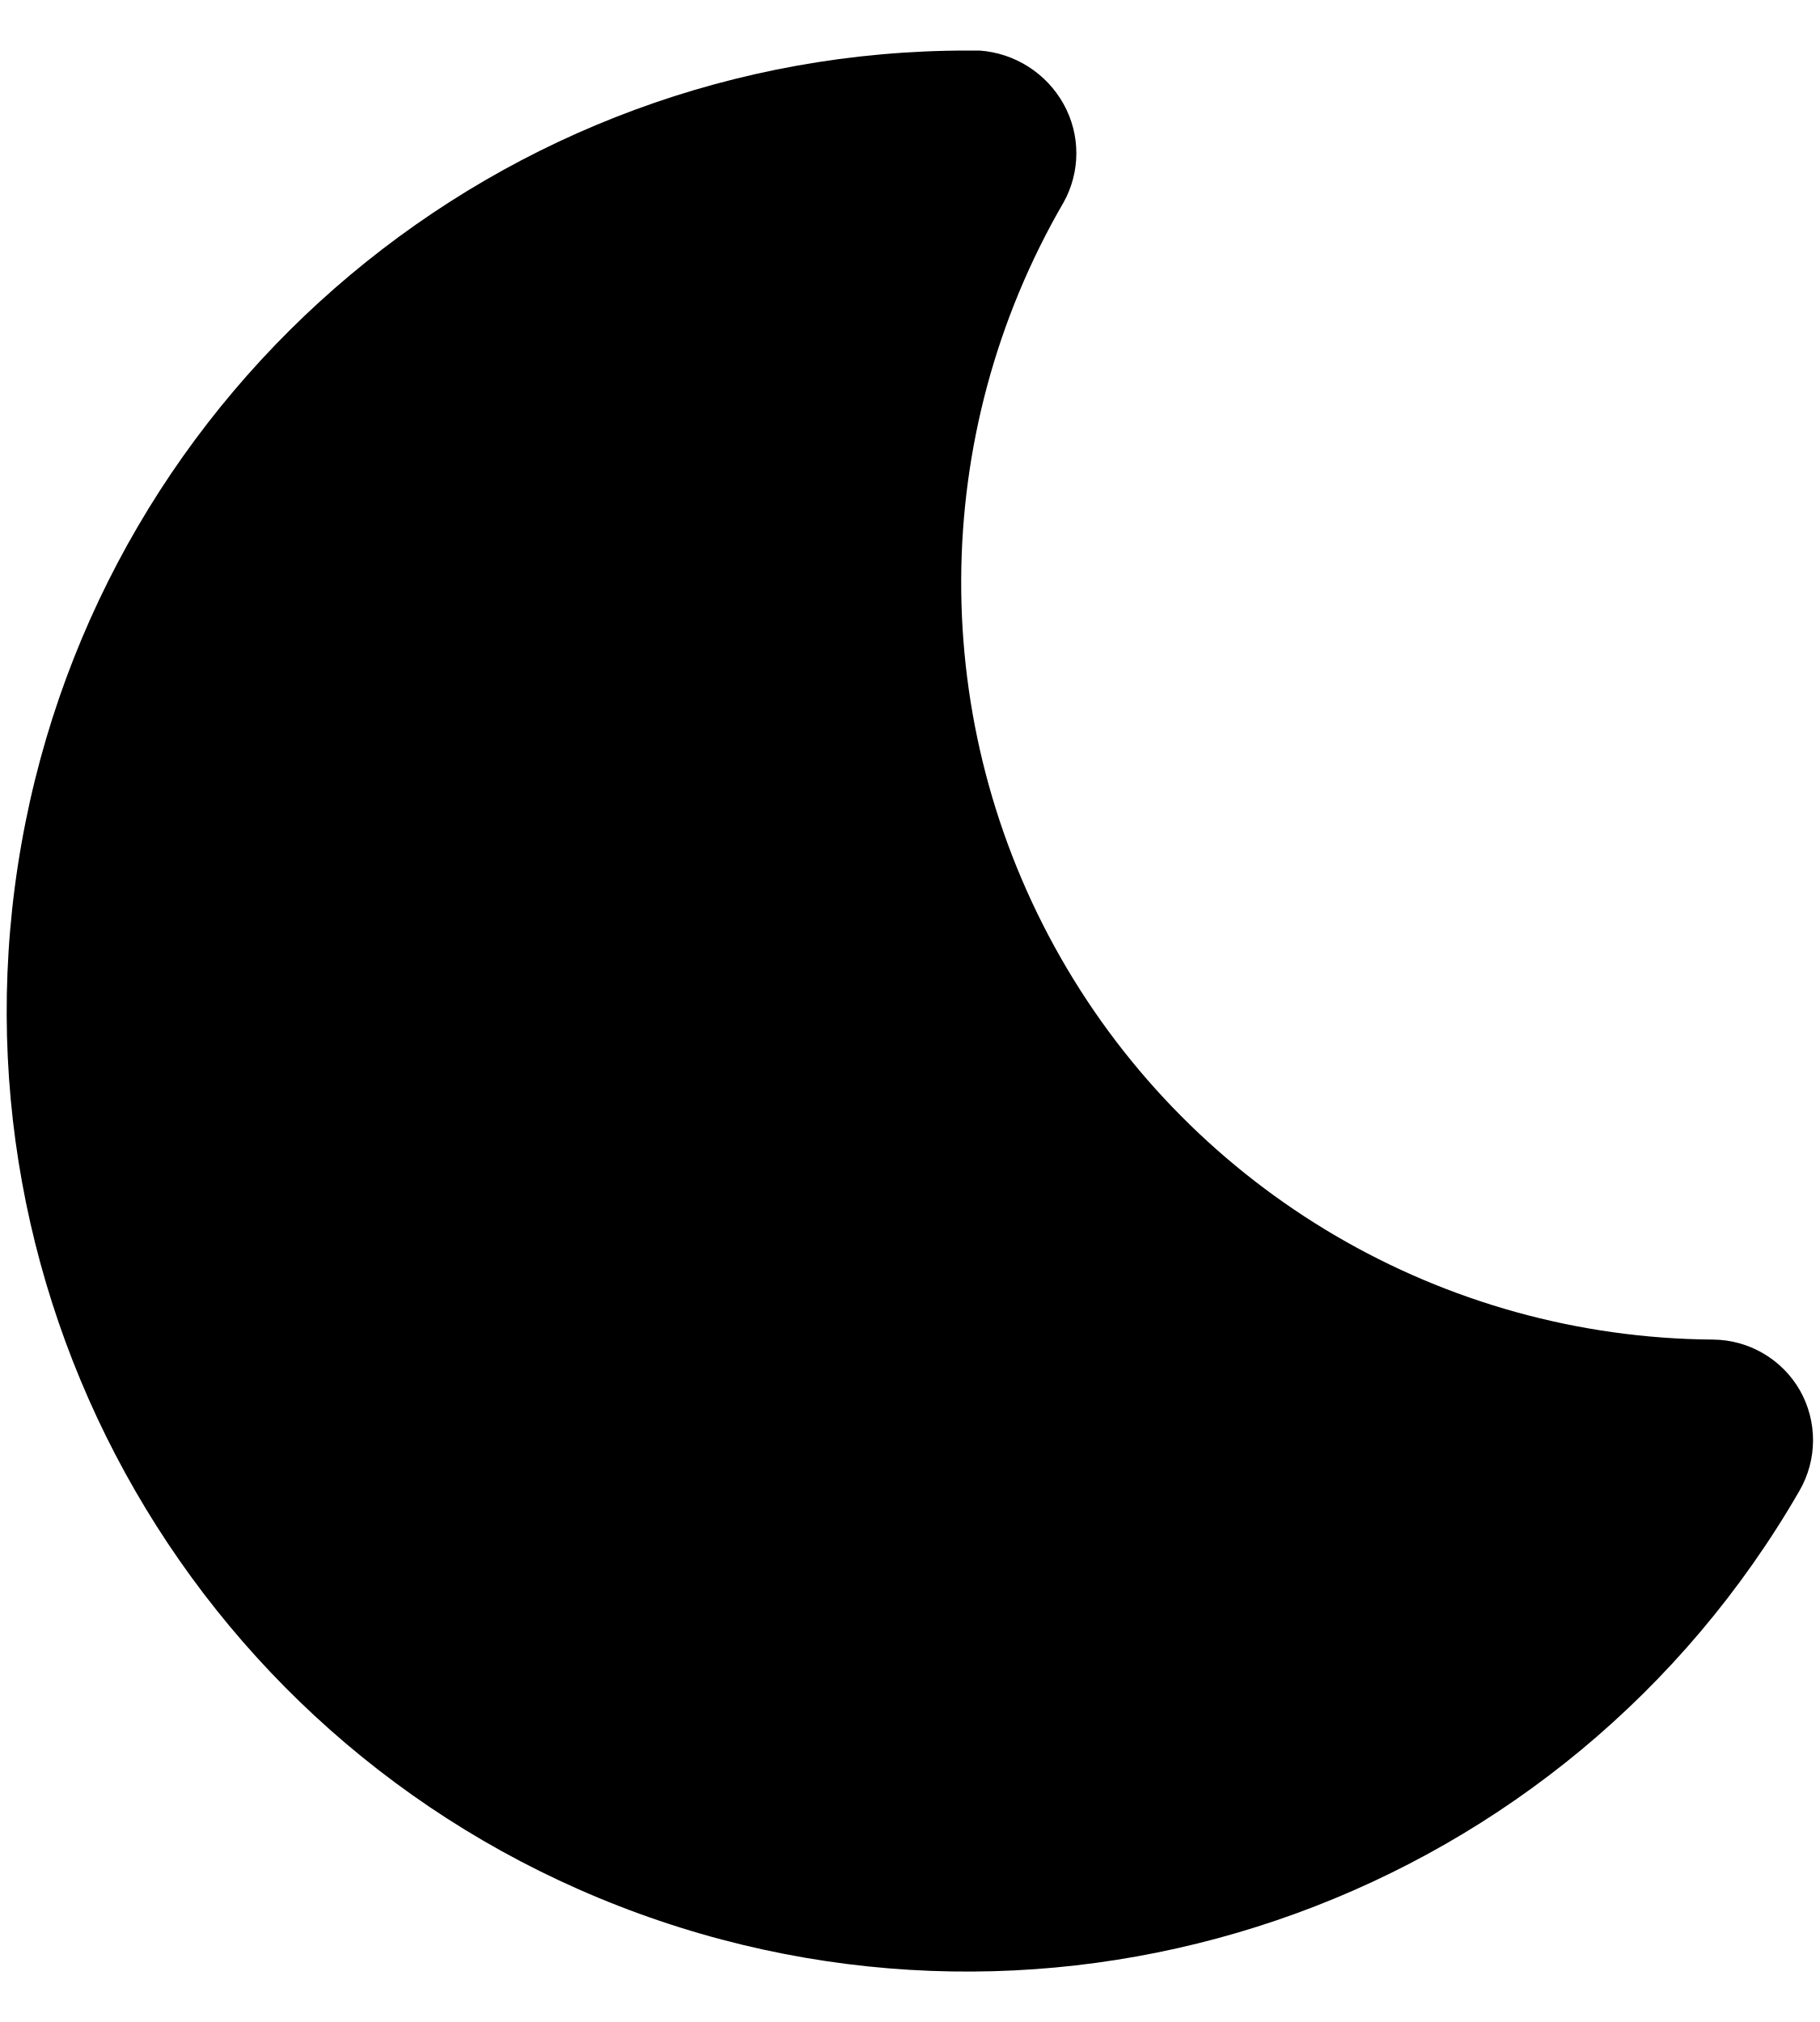
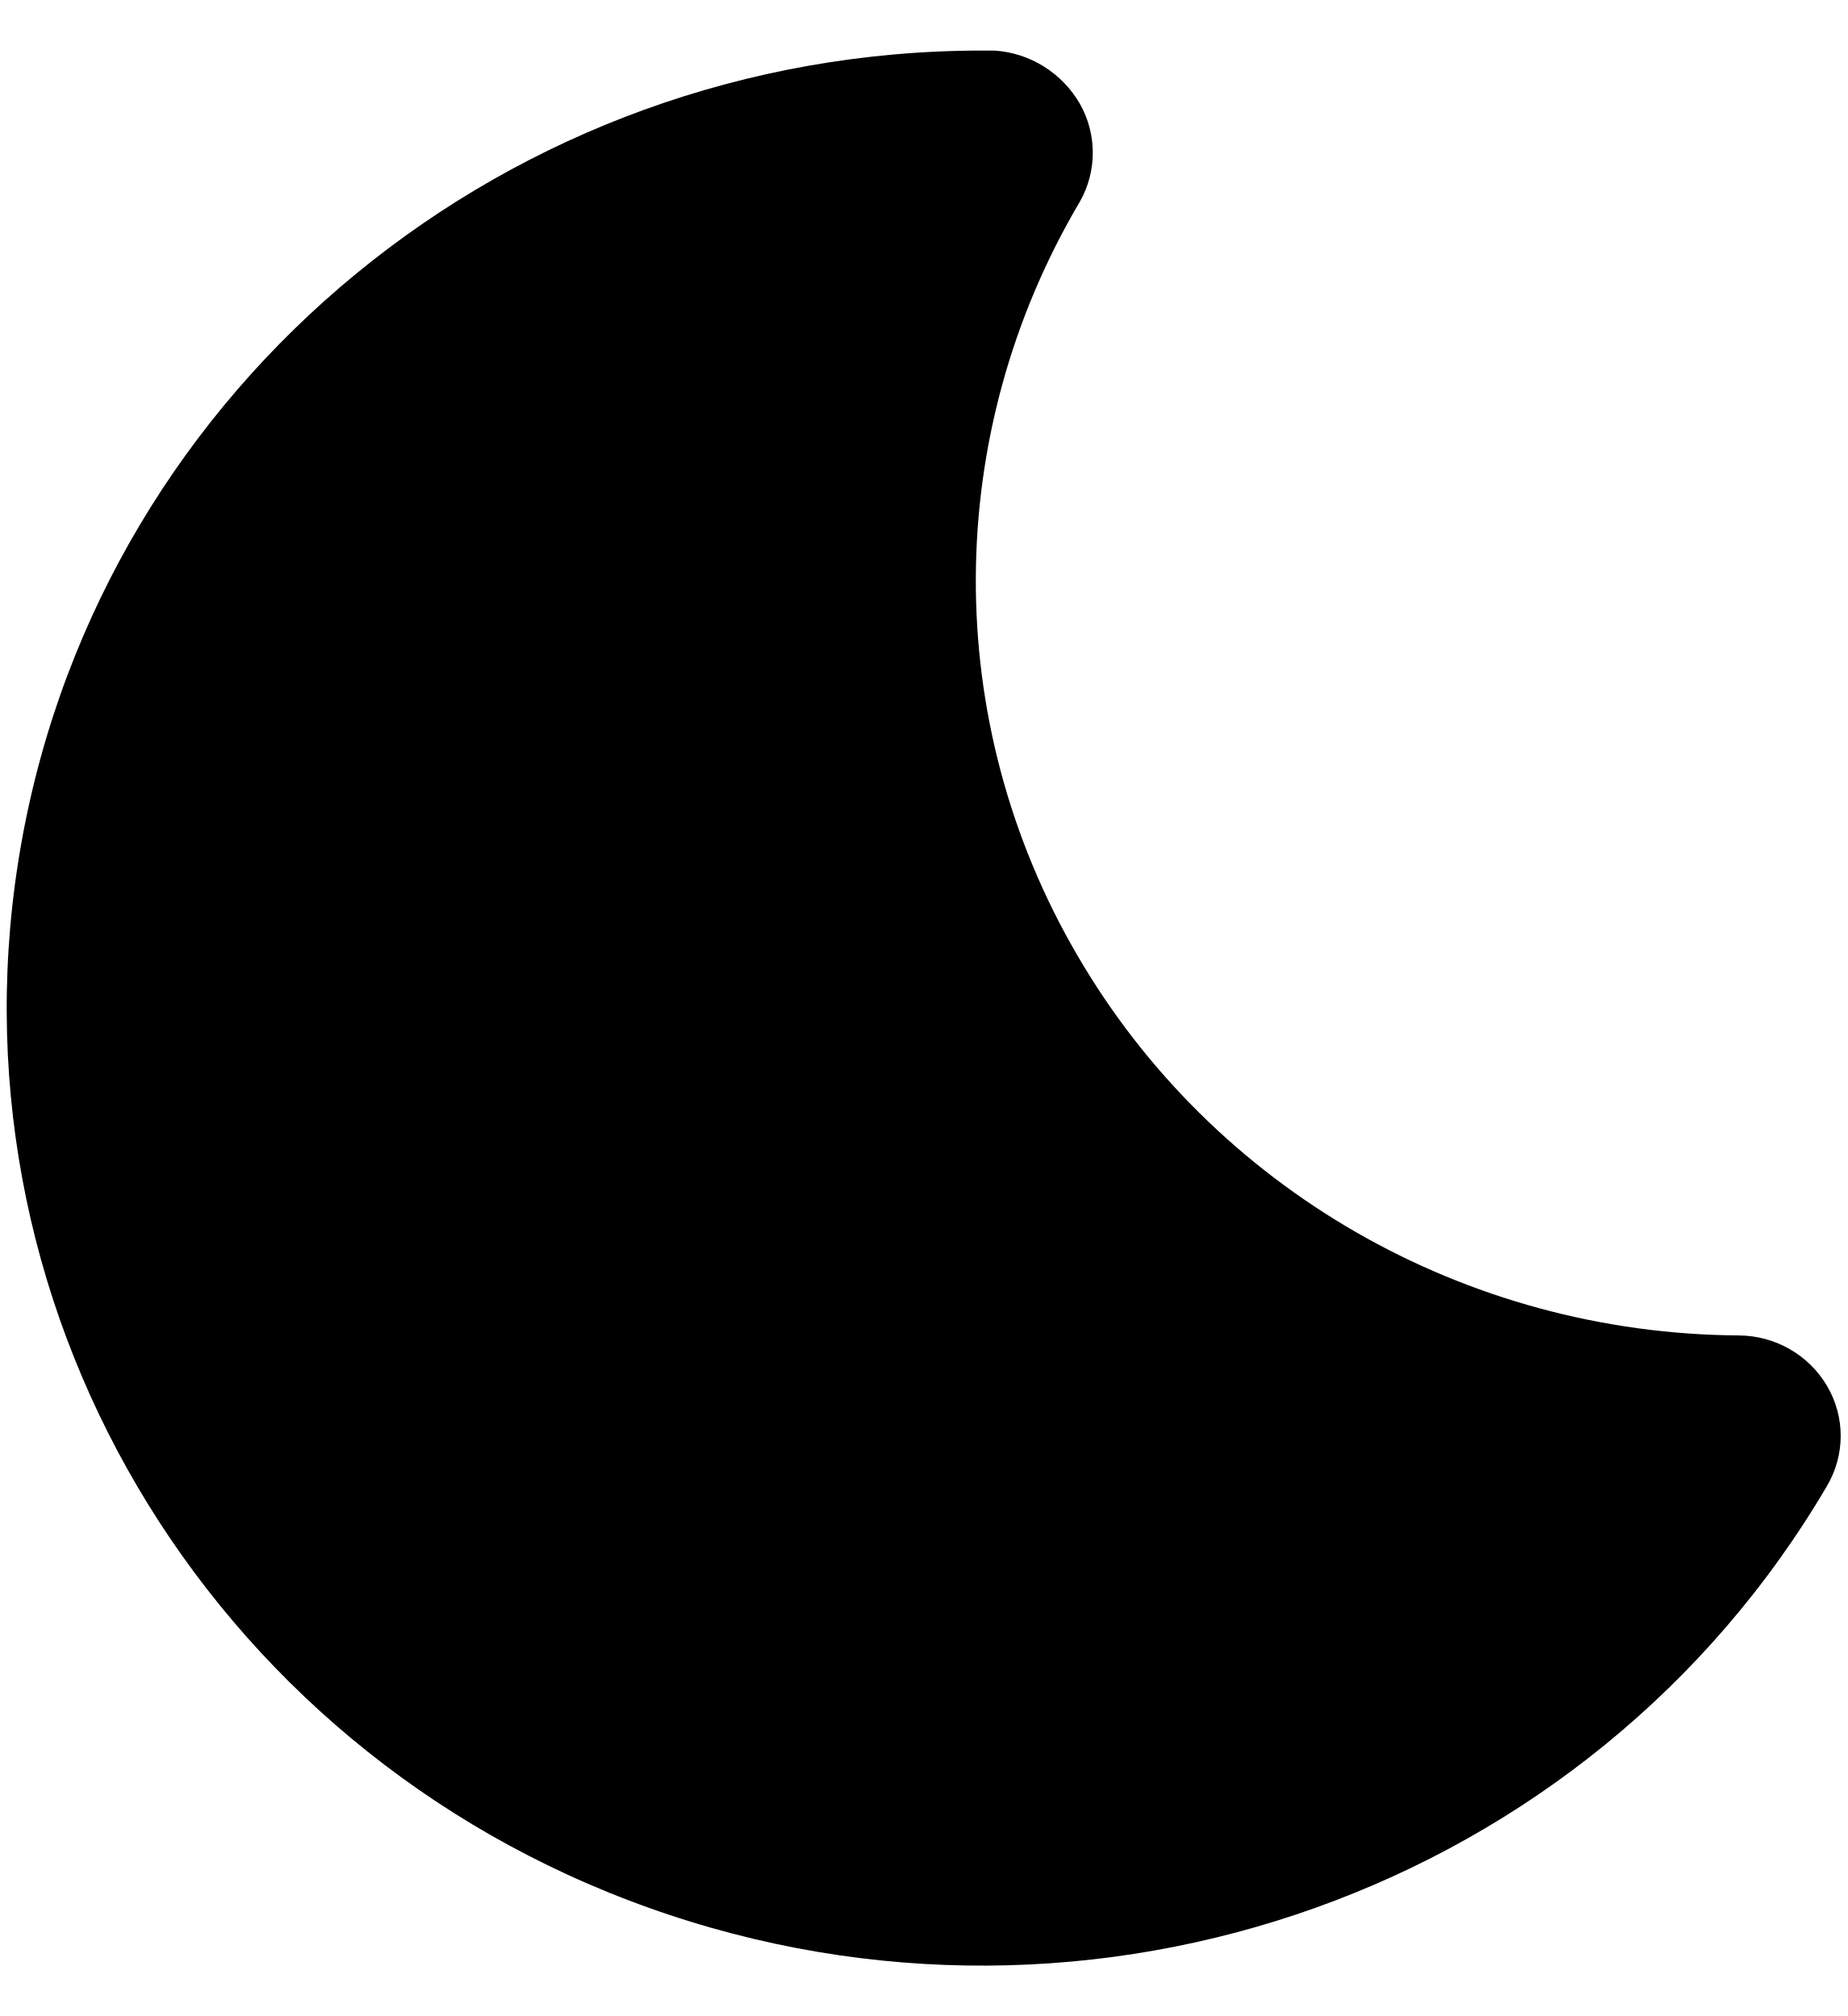
- <svg xmlns="http://www.w3.org/2000/svg" className="w-3.5 h-3.5" aria-hidden="true" fill="currentColor" viewBox="0 0 18 20">
-   <path d="M17.8 13.75a1 1 0 0 0-.859-.5A7.488 7.488 0 0 1 10.52 2a1 1 0 0 0 0-.969A1.035 1.035 0 0 0 9.687.5h-.113a9.5 9.5 0 1 0 8.222 14.247 1 1 0 0 0 .004-.997Z">
-     </path>
+ <svg xmlns="http://www.w3.org/2000/svg" width="22" height="24" viewBox="0 0 22 24">
+   <path fill-rule="nonzero" fill="rgb(0%, 0%, 0%)" fill-opacity="1" d="M 21.754 16.5 C 21.539 16.133 21.141 15.902 20.707 15.898 C 17.441 15.879 14.441 14.152 12.824 11.367 C 11.203 8.586 11.219 5.168 12.859 2.398 C 13.062 2.039 13.062 1.598 12.859 1.238 C 12.648 0.871 12.266 0.629 11.84 0.602 L 11.703 0.602 C 6.066 0.598 1.238 4.566 0.258 10.016 C -0.723 15.465 2.426 20.82 7.723 22.711 C 13.02 24.605 18.934 22.488 21.75 17.695 C 21.969 17.328 21.973 16.871 21.754 16.5 Z M 21.754 16.5 " />
</svg>
